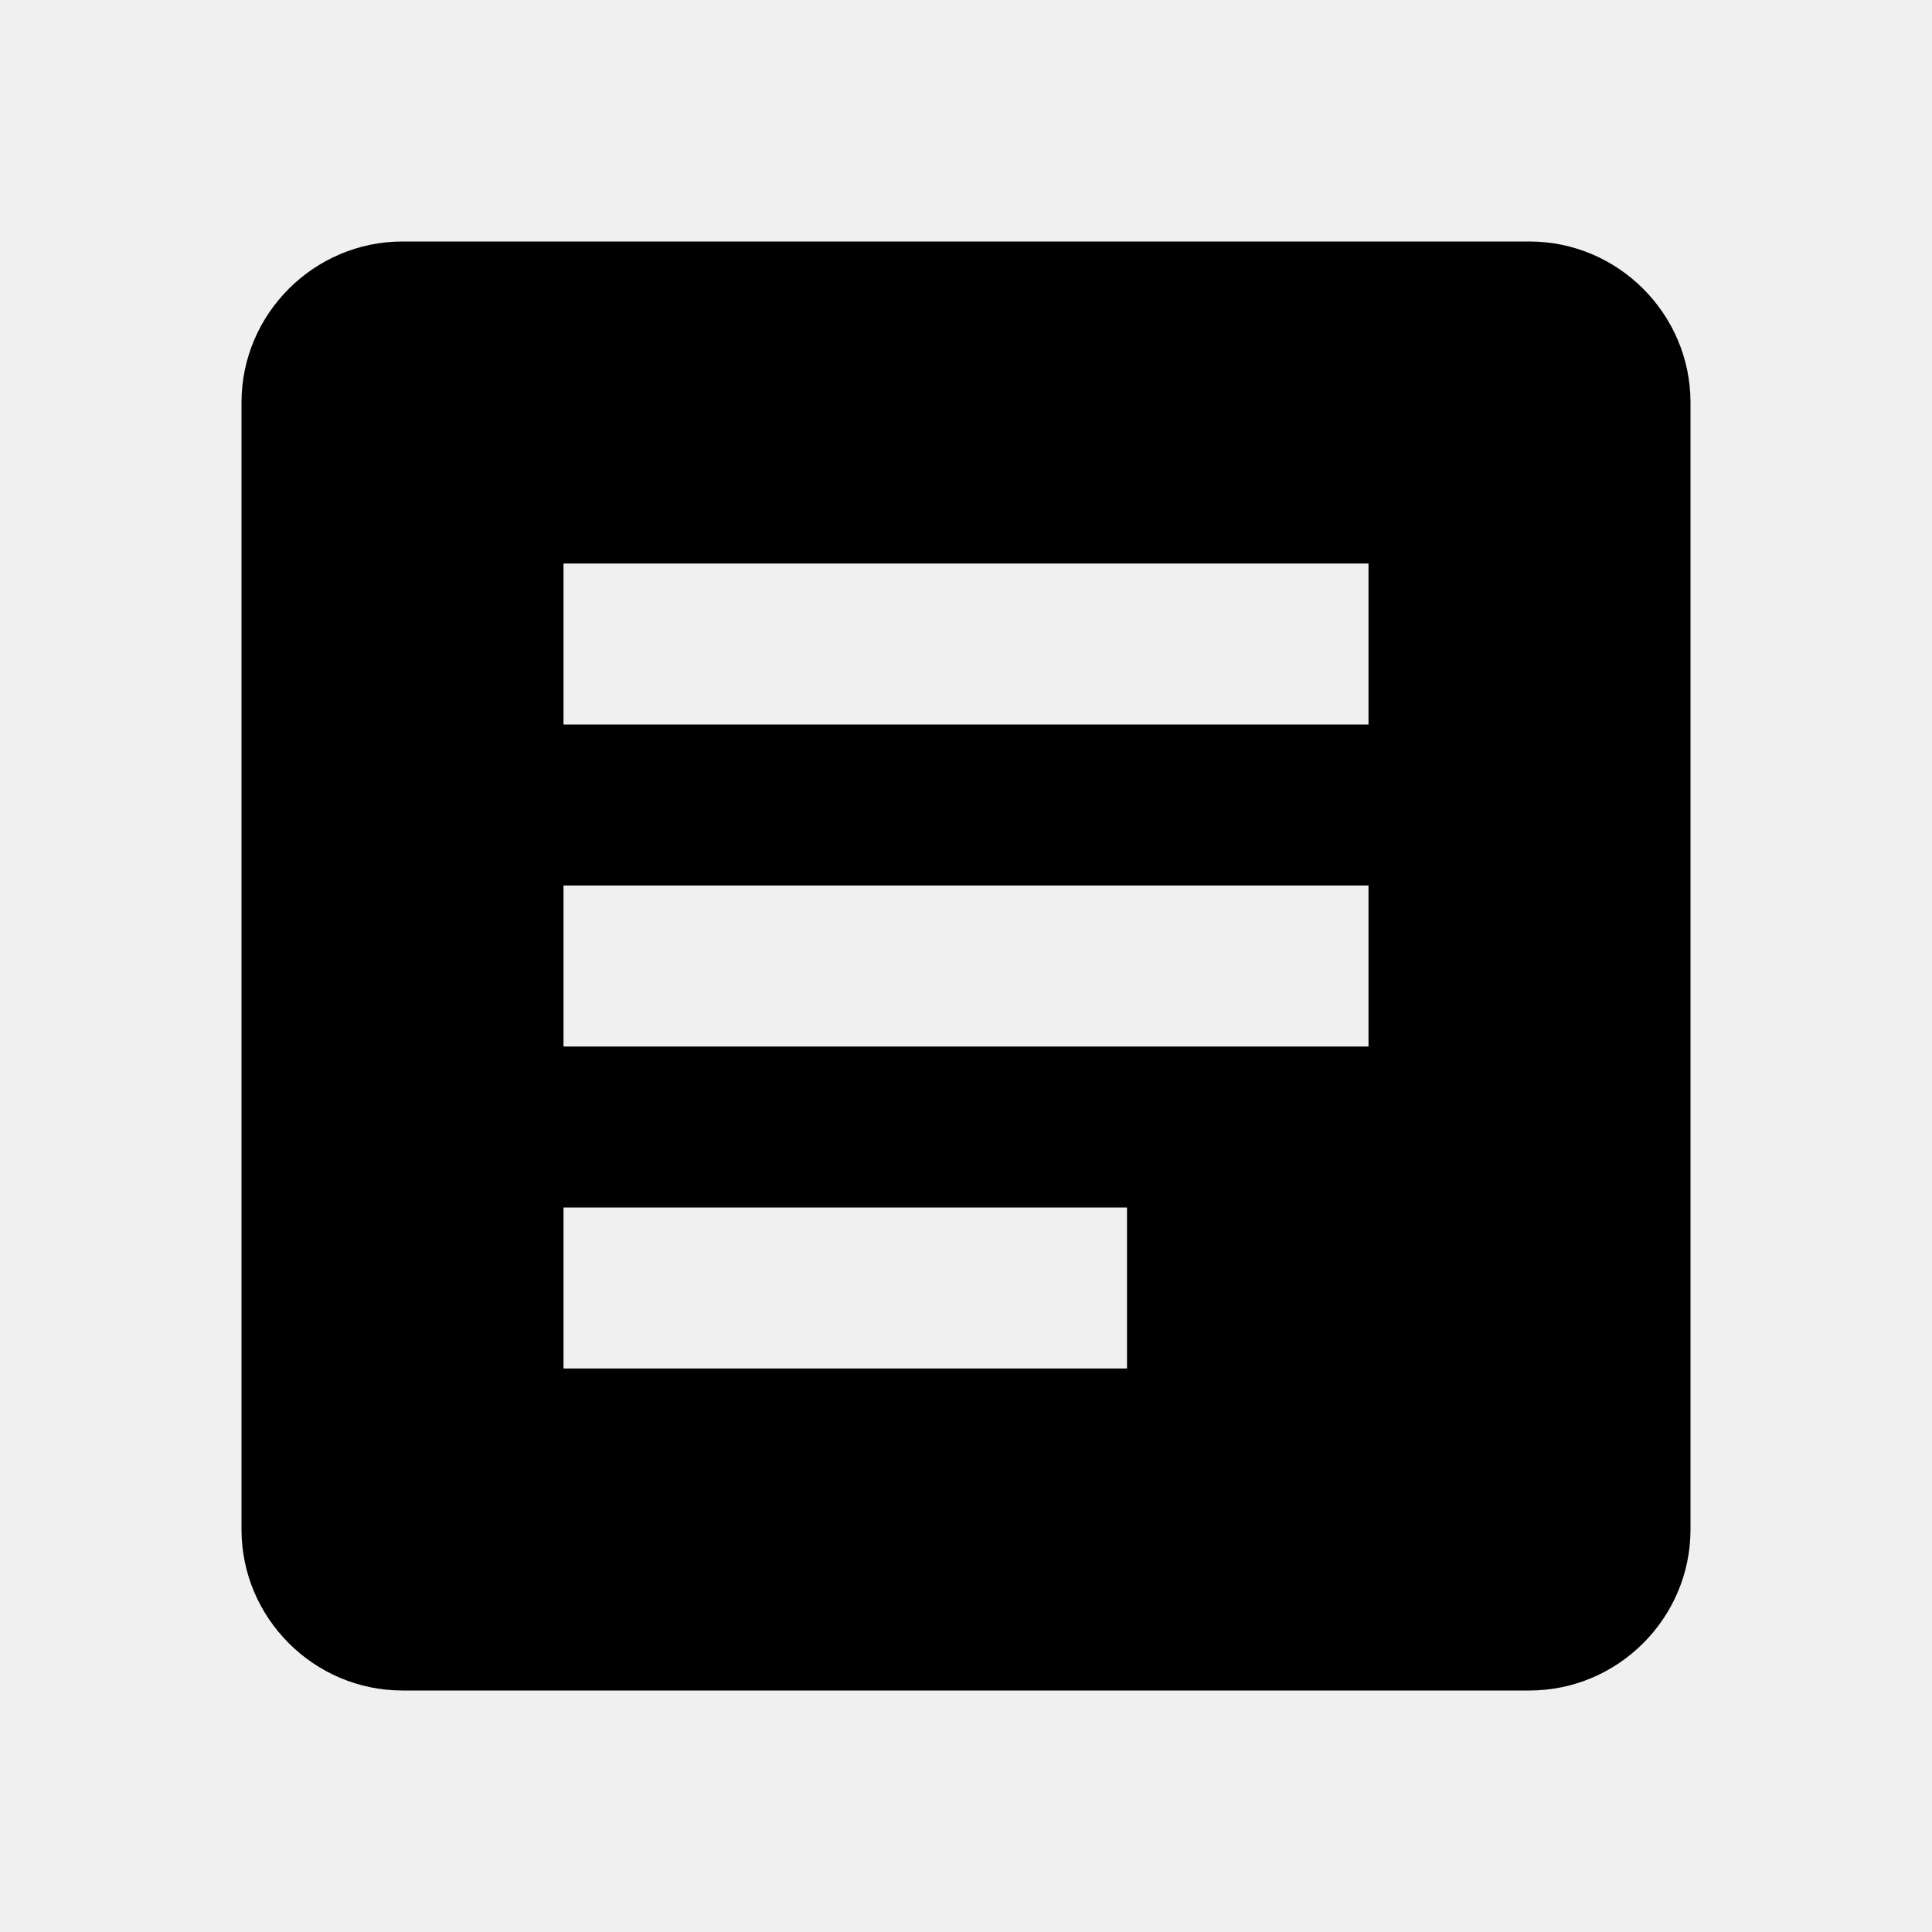
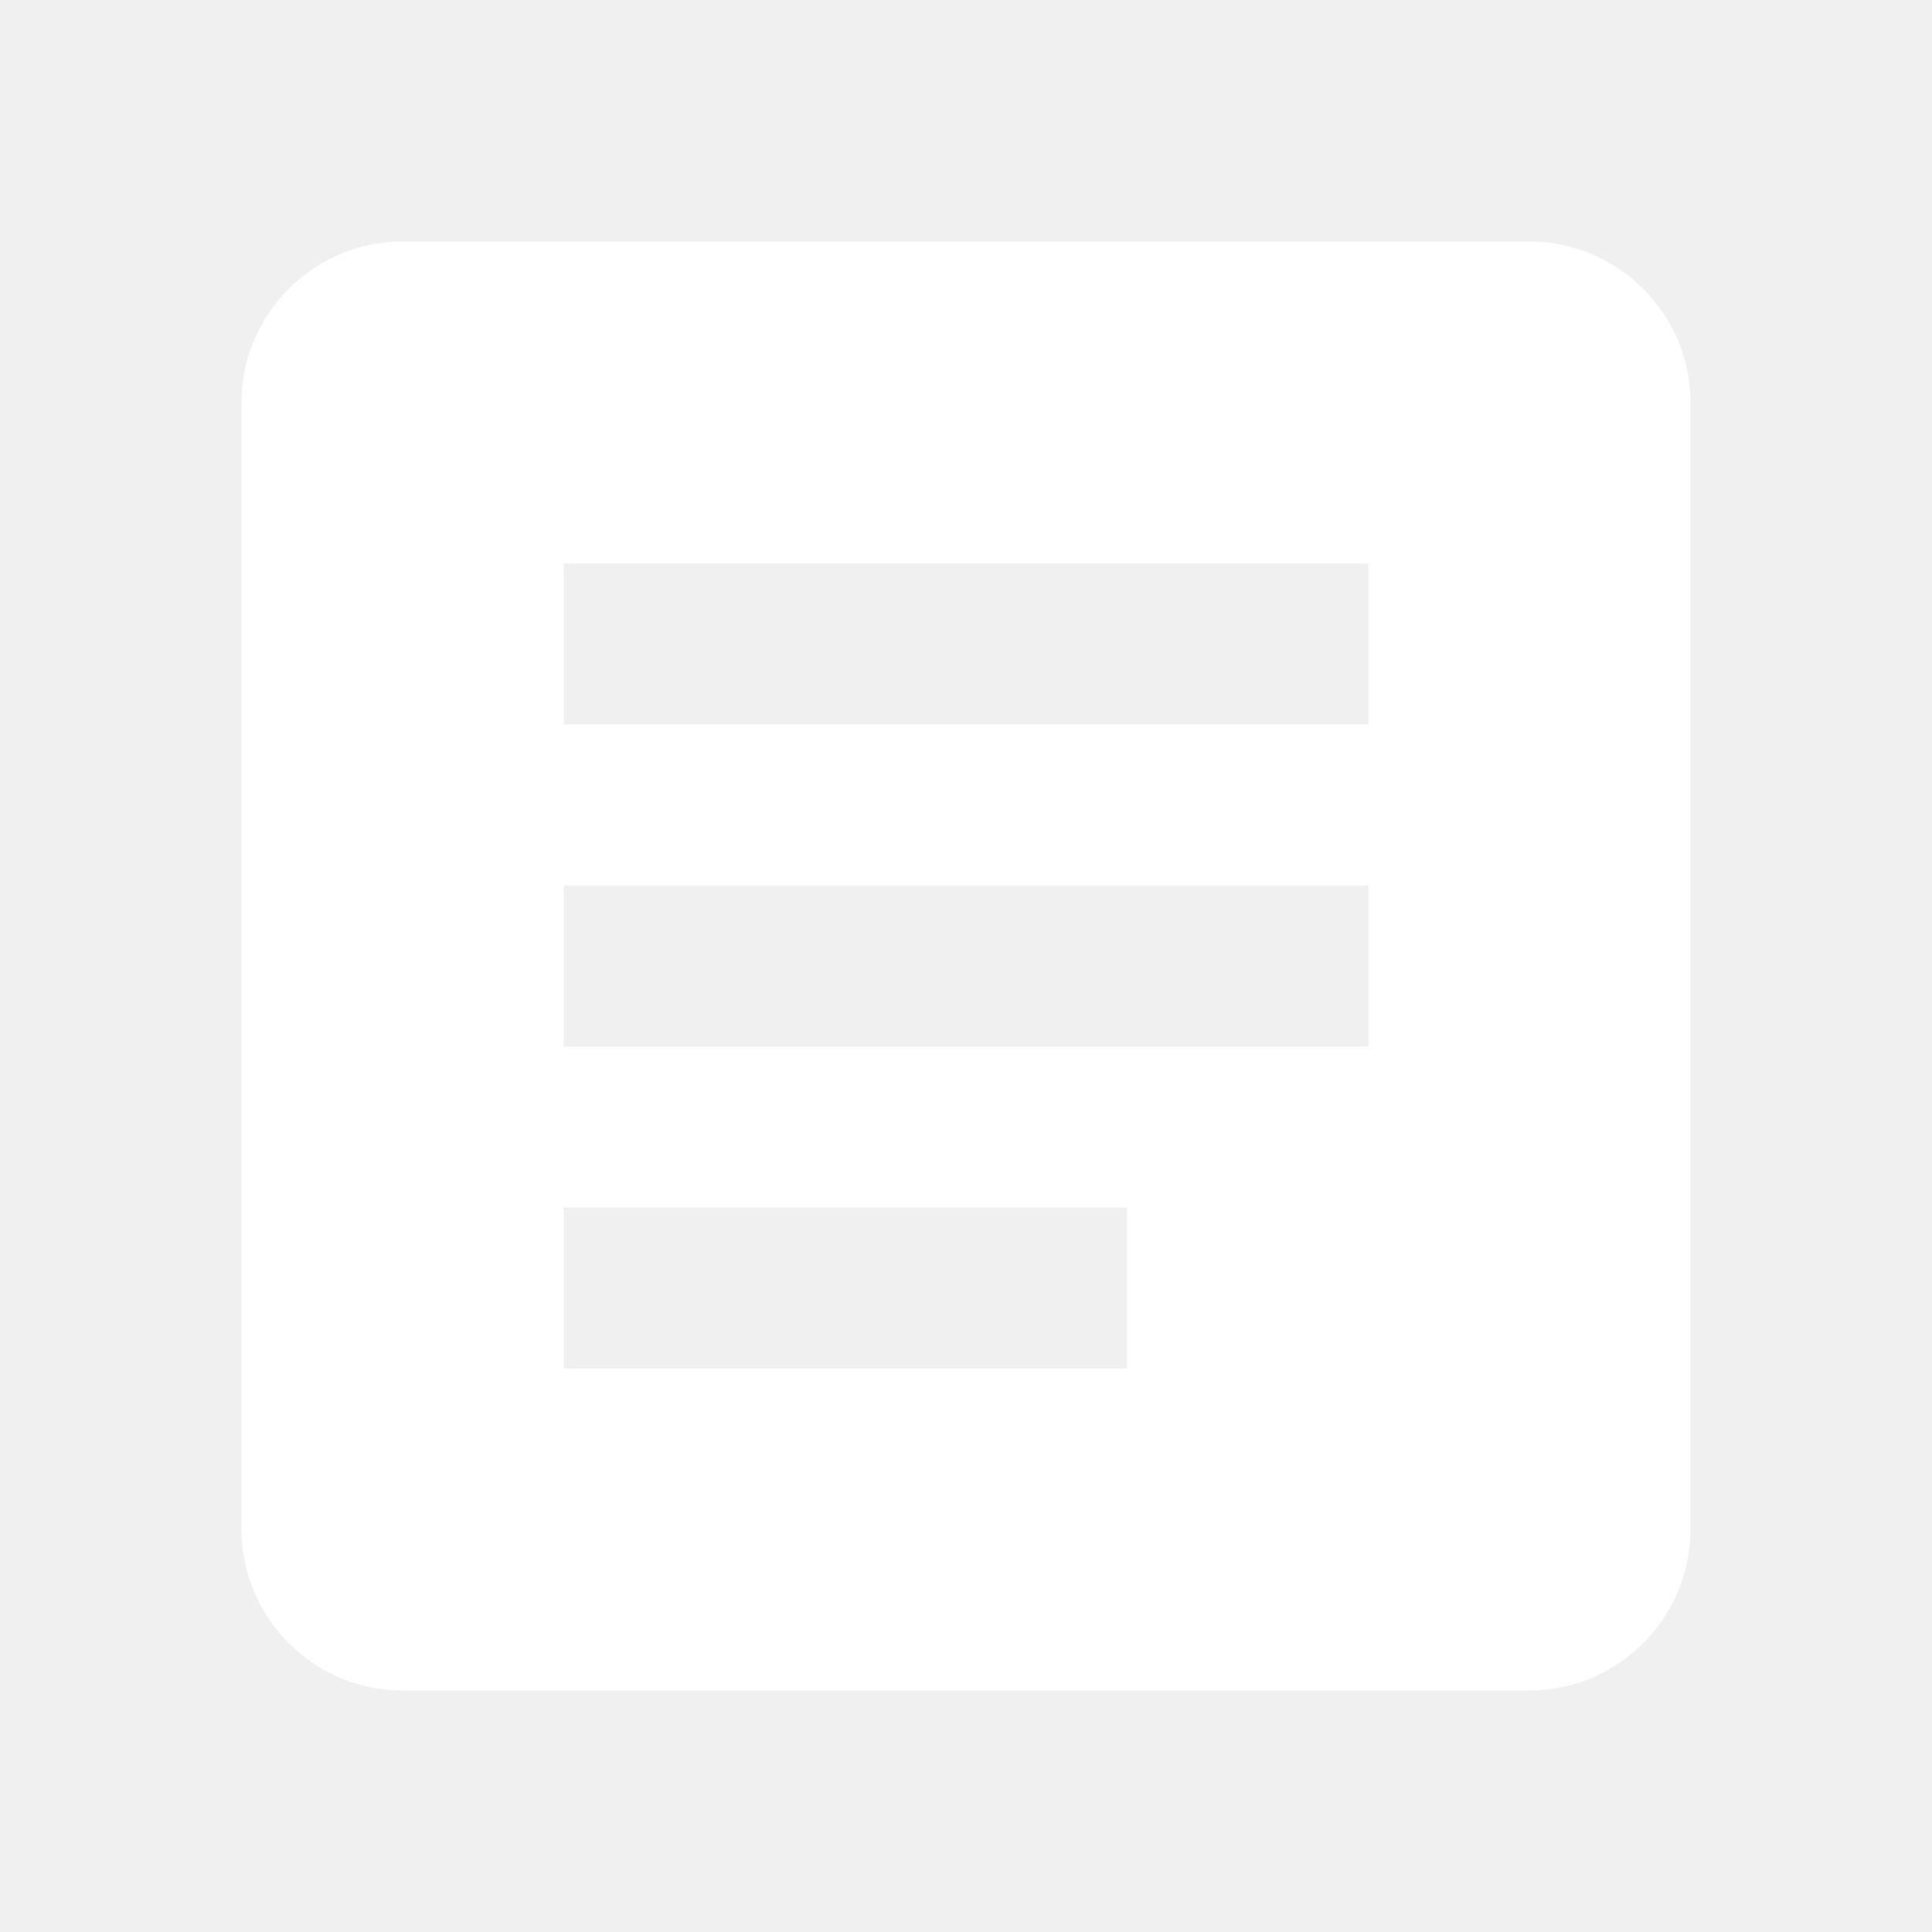
- <svg xmlns="http://www.w3.org/2000/svg" height="24" viewBox="0 0 24 24" width="24">
-   <path d="M0 0h24v24H0z" fill="none" />
-   <path d="M19 3H5c-1.1 0-2 .9-2 2v14c0 1.1.9 2 2 2h14c1.1 0 2-.9 2-2V5c0-1.1-.9-2-2-2zm-5 14H7v-2h7v2zm3-4H7v-2h10v2zm0-4H7V7h10v2z" />
+ <svg xmlns="http://www.w3.org/2000/svg" version="1.1" id="Layer_1" x="0px" y="0px" width="24px" height="24px" viewBox="0 0 24 24" enable-background="new 0 0 24 24" xml:space="preserve">
+   <path fill="none" d="M0,0h24v24H0V0z" />
+   <path fill="#FFFFFF" d="M19,3H5C3.9,3,3,3.9,3,5v14c0,1.1,0.9,2,2,2h14c1.1,0,2-0.9,2-2V5C21,3.9,20.1,3,19,3z M14,17H7v-2h7V17z   M17,13H7v-2h10V13z M17,9H7V7h10V9z" />
</svg>
